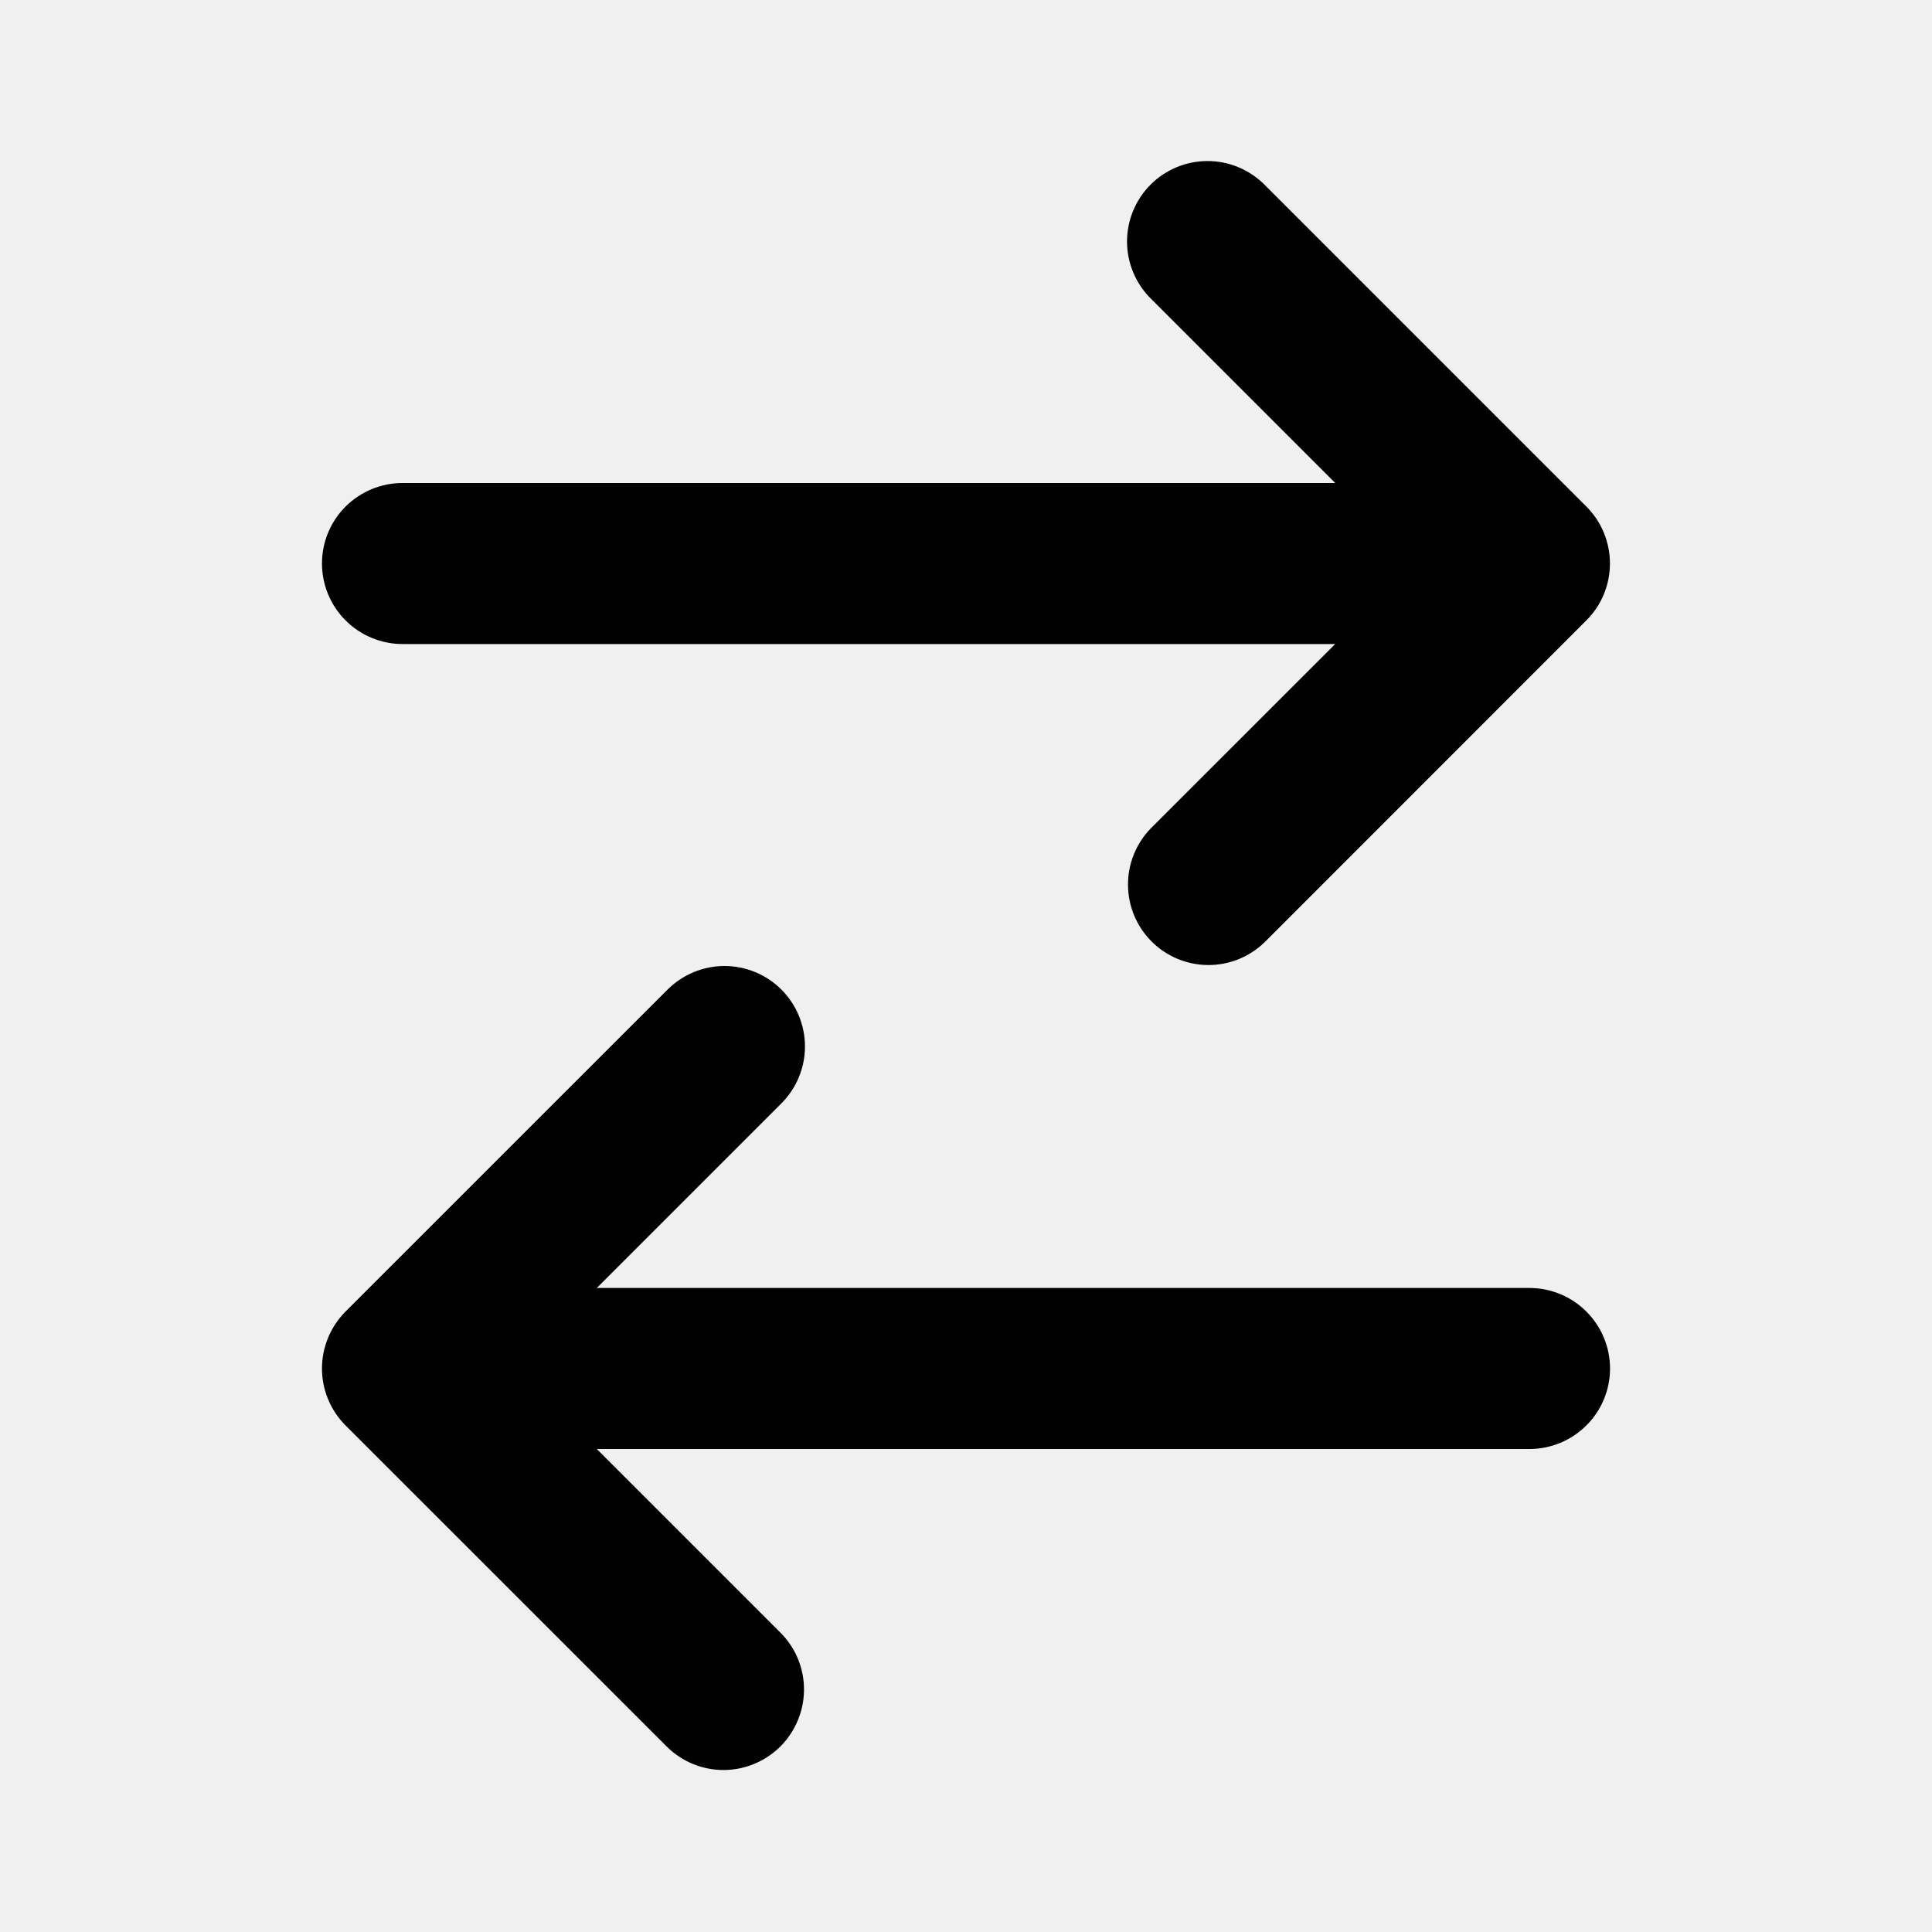
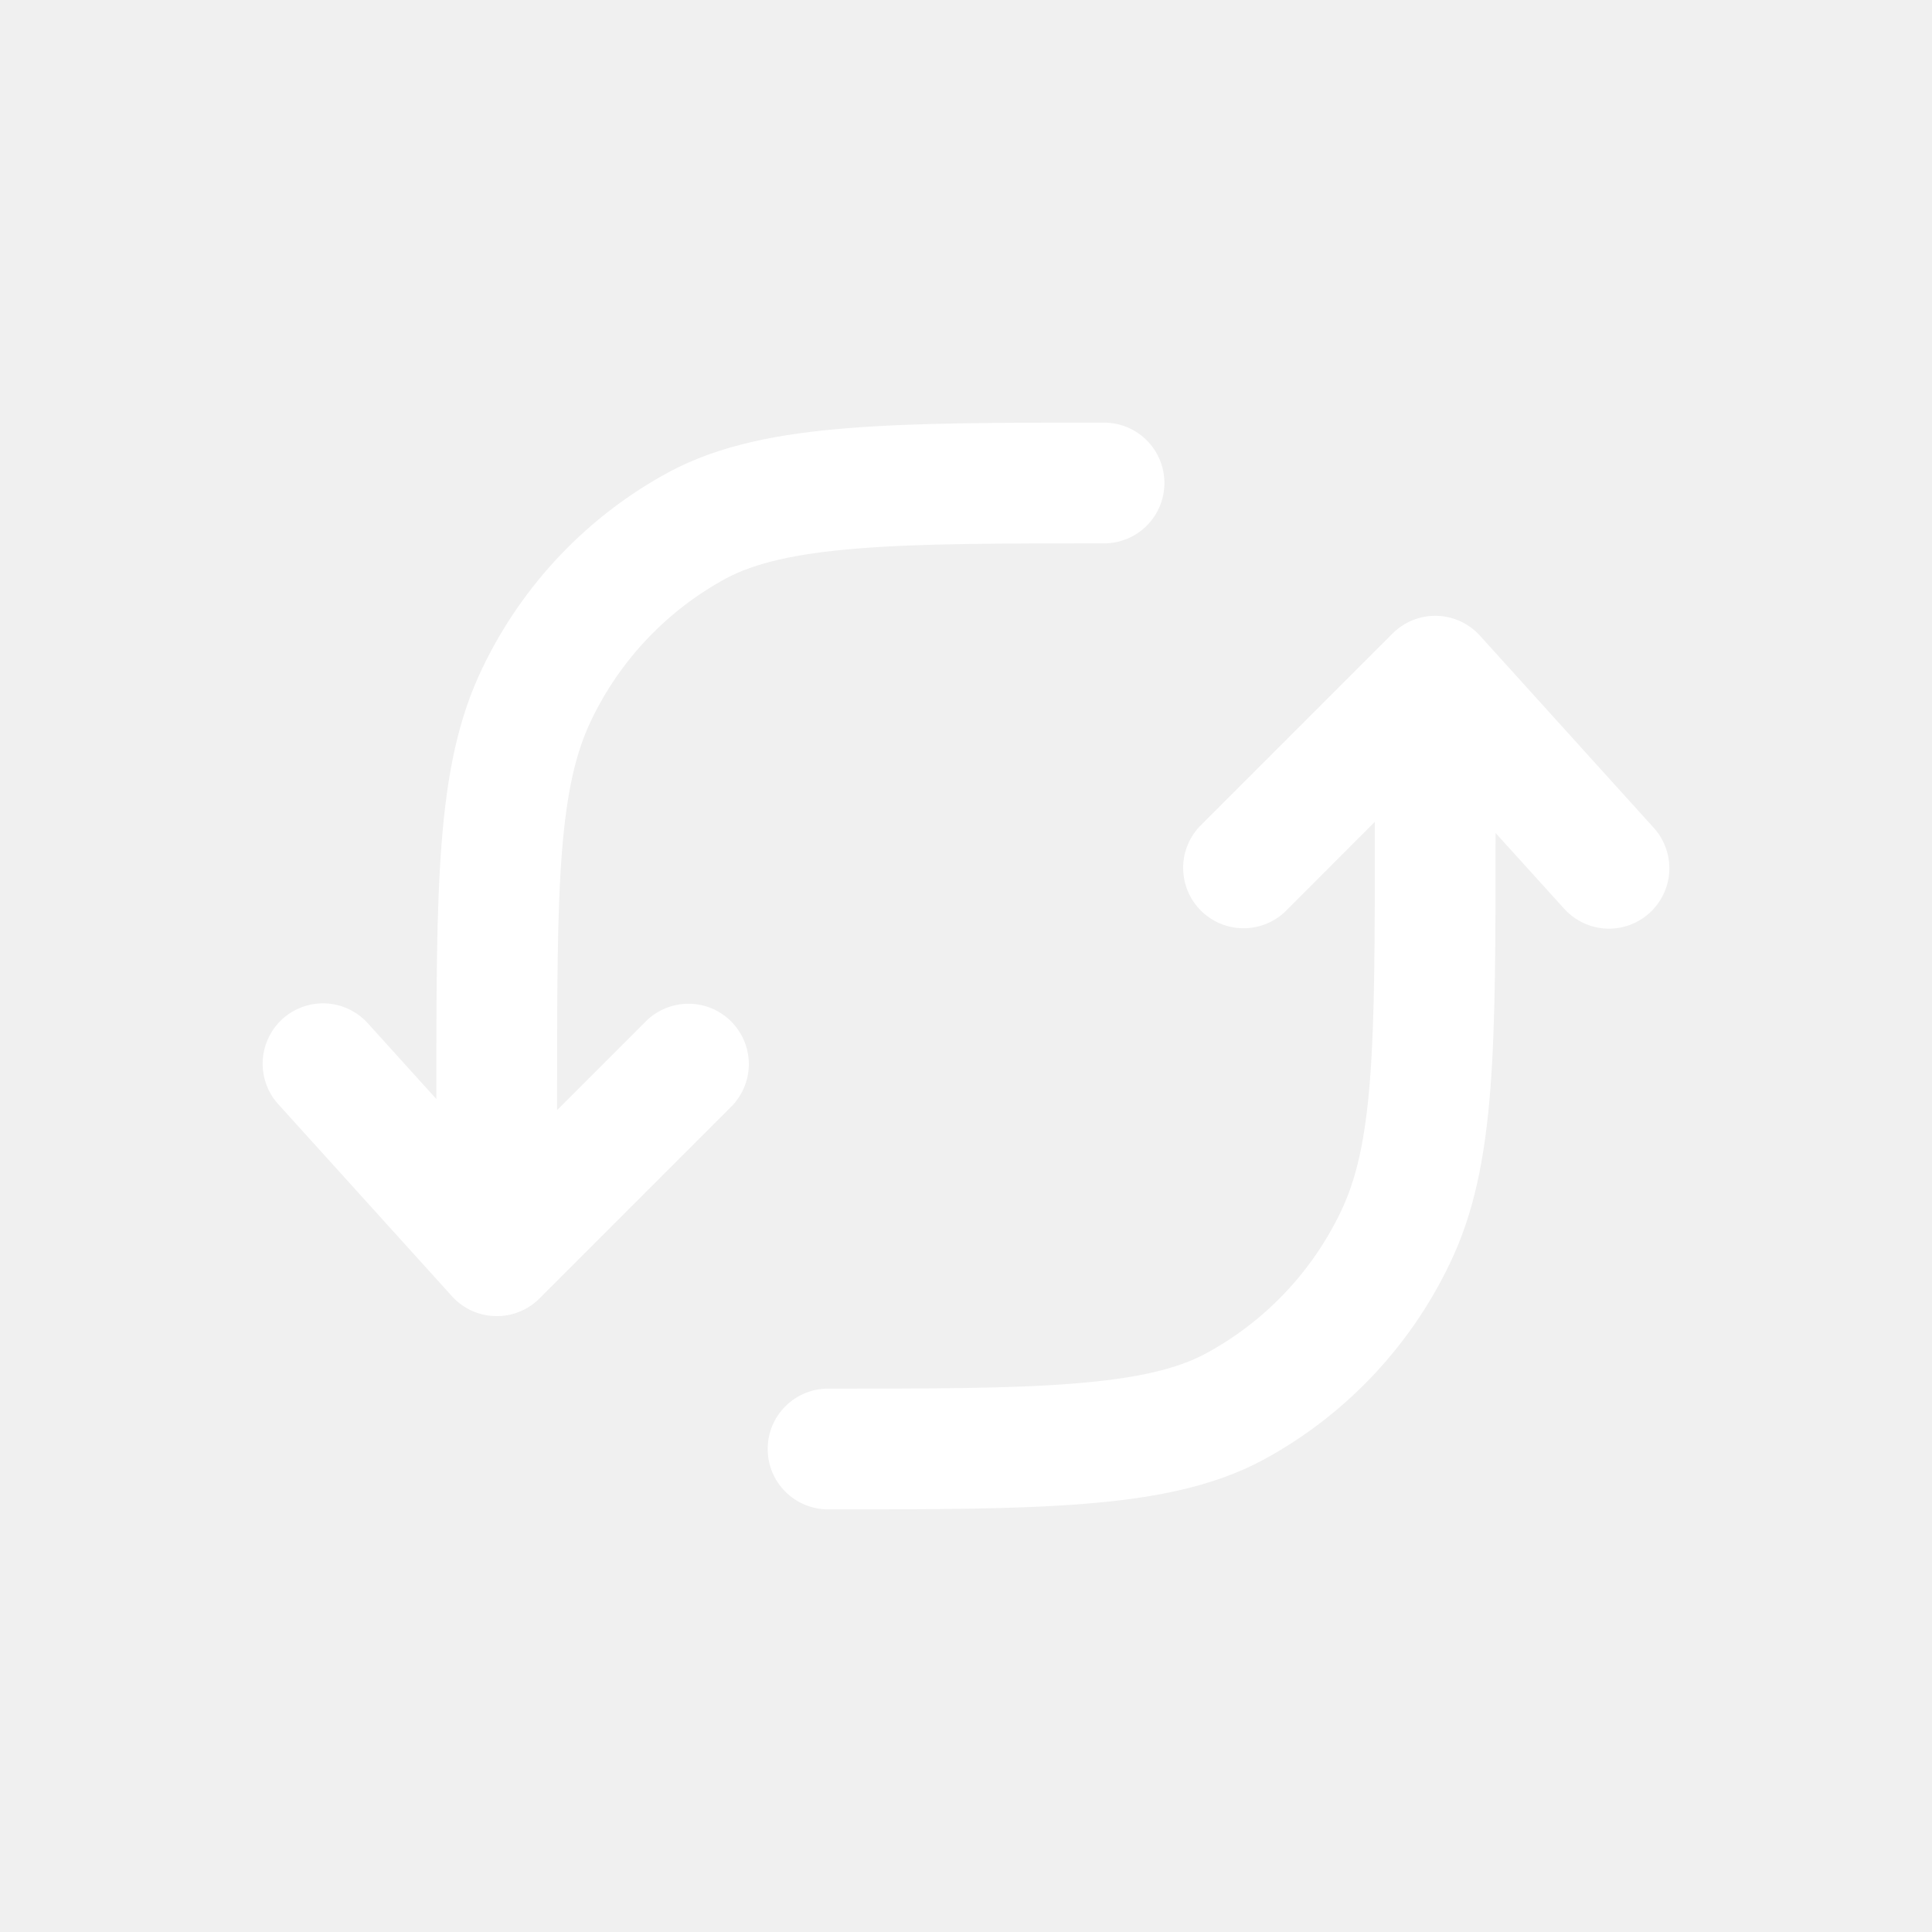
<svg xmlns="http://www.w3.org/2000/svg" width="20" height="20" viewBox="0 0 20 20" fill="none">
-   <path d="M11.911 1.911C12.067 1.755 12.279 1.667 12.5 1.667C12.721 1.667 12.933 1.755 13.089 1.911L16.422 5.244C16.579 5.4 16.666 5.612 16.666 5.833C16.666 6.054 16.579 6.266 16.422 6.422L13.089 9.756C12.932 9.908 12.721 9.992 12.503 9.99C12.284 9.988 12.075 9.9 11.921 9.746C11.766 9.591 11.679 9.382 11.677 9.164C11.675 8.945 11.759 8.735 11.911 8.577L13.822 6.667H4.167C3.946 6.667 3.734 6.579 3.577 6.422C3.421 6.266 3.333 6.054 3.333 5.833C3.333 5.612 3.421 5.4 3.577 5.244C3.734 5.088 3.946 5 4.167 5H13.822L11.911 3.089C11.755 2.933 11.667 2.721 11.667 2.5C11.667 2.279 11.755 2.067 11.911 1.911ZM8.089 10.244C8.245 10.4 8.333 10.612 8.333 10.833C8.333 11.054 8.245 11.266 8.089 11.422L6.178 13.333H15.833C16.054 13.333 16.266 13.421 16.422 13.577C16.579 13.734 16.667 13.946 16.667 14.167C16.667 14.388 16.579 14.6 16.422 14.756C16.266 14.912 16.054 15 15.833 15H6.178L8.089 16.911C8.241 17.068 8.325 17.278 8.323 17.497C8.321 17.715 8.233 17.924 8.079 18.079C7.924 18.233 7.715 18.321 7.497 18.323C7.278 18.325 7.068 18.241 6.911 18.089L3.577 14.756C3.421 14.6 3.333 14.387 3.333 14.167C3.333 13.946 3.421 13.734 3.577 13.577L6.911 10.244C7.067 10.088 7.279 10 7.5 10C7.721 10 7.933 10.088 8.089 10.244Z" fill="black" />
+   <path d="M11.404 4.375H11.429C11.595 4.375 11.754 4.441 11.871 4.558C11.988 4.675 12.054 4.834 12.054 5C12.054 5.166 11.988 5.325 11.871 5.442C11.754 5.559 11.595 5.625 11.429 5.625C10.352 5.625 9.533 5.625 8.881 5.678C8.227 5.73 7.812 5.83 7.517 5.987C6.908 6.317 6.419 6.831 6.12 7.457C5.962 7.785 5.867 8.19 5.817 8.822C5.767 9.458 5.767 10.27 5.767 11.4V11.492L6.701 10.558C6.819 10.448 6.976 10.388 7.138 10.391C7.3 10.393 7.454 10.459 7.569 10.574C7.683 10.688 7.749 10.843 7.752 11.005C7.755 11.166 7.694 11.323 7.584 11.442L5.584 13.442C5.524 13.502 5.453 13.549 5.374 13.58C5.296 13.611 5.211 13.627 5.127 13.624C5.042 13.622 4.959 13.603 4.882 13.568C4.805 13.532 4.736 13.482 4.679 13.419L2.87 11.419C2.764 11.296 2.71 11.135 2.72 10.973C2.73 10.81 2.804 10.658 2.924 10.548C3.045 10.439 3.204 10.381 3.367 10.387C3.53 10.393 3.684 10.463 3.797 10.581L4.517 11.377V11.373C4.517 10.276 4.517 9.415 4.572 8.724C4.627 8.021 4.74 7.439 4.996 6.911C5.41 6.049 6.086 5.339 6.928 4.885C7.449 4.606 8.07 4.488 8.782 4.432C9.49 4.375 10.357 4.375 11.404 4.375ZM14.872 6.375C14.957 6.377 15.041 6.396 15.118 6.432C15.195 6.467 15.264 6.518 15.321 6.581L17.13 8.581C17.236 8.704 17.29 8.865 17.28 9.027C17.27 9.19 17.196 9.342 17.075 9.452C16.954 9.561 16.796 9.619 16.633 9.613C16.47 9.607 16.316 9.537 16.203 9.419L15.482 8.623V8.627C15.482 9.724 15.482 10.585 15.428 11.276C15.373 11.979 15.261 12.561 15.004 13.089C14.59 13.951 13.913 14.661 13.072 15.115C12.551 15.394 11.93 15.512 11.218 15.568C10.51 15.625 9.642 15.625 8.597 15.625H8.572C8.406 15.625 8.247 15.559 8.13 15.442C8.012 15.325 7.947 15.166 7.947 15C7.947 14.834 8.012 14.675 8.13 14.558C8.247 14.441 8.406 14.375 8.572 14.375C9.647 14.375 10.467 14.375 11.119 14.322C11.773 14.27 12.188 14.17 12.482 14.012C13.092 13.682 13.581 13.168 13.88 12.543C14.038 12.215 14.133 11.81 14.182 11.178C14.232 10.542 14.232 9.73 14.232 8.6V8.508L13.299 9.442C13.181 9.552 13.024 9.612 12.862 9.609C12.7 9.606 12.546 9.541 12.431 9.426C12.316 9.312 12.251 9.157 12.248 8.995C12.245 8.834 12.305 8.677 12.416 8.558L14.416 6.558C14.476 6.498 14.547 6.451 14.625 6.42C14.704 6.388 14.788 6.373 14.872 6.375Z" fill="white" />
</svg>
